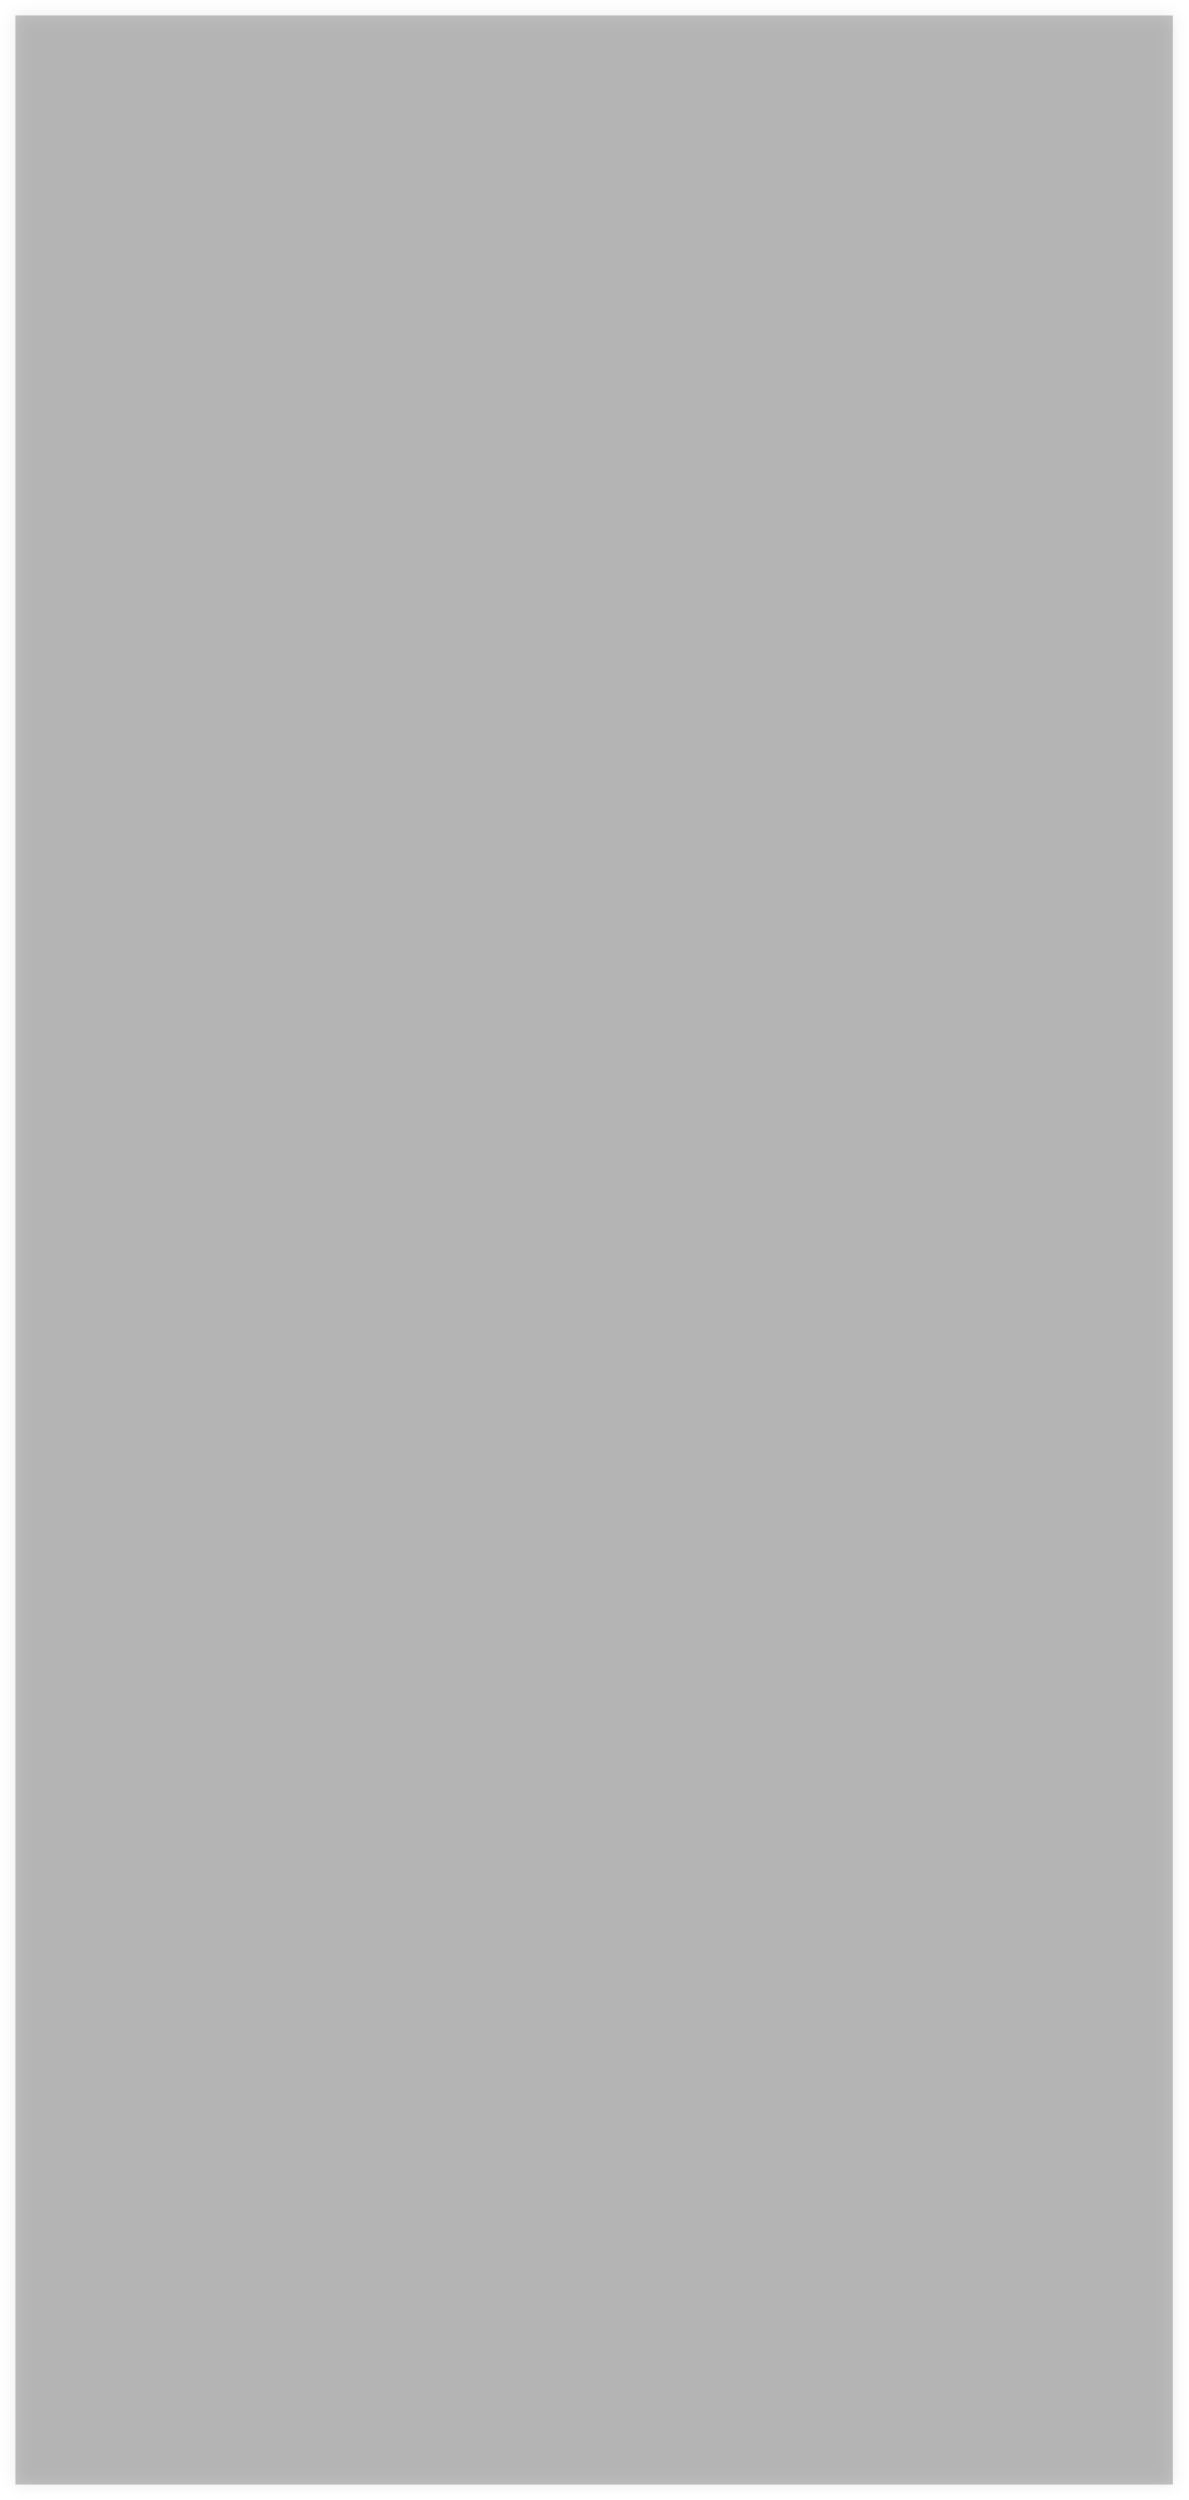
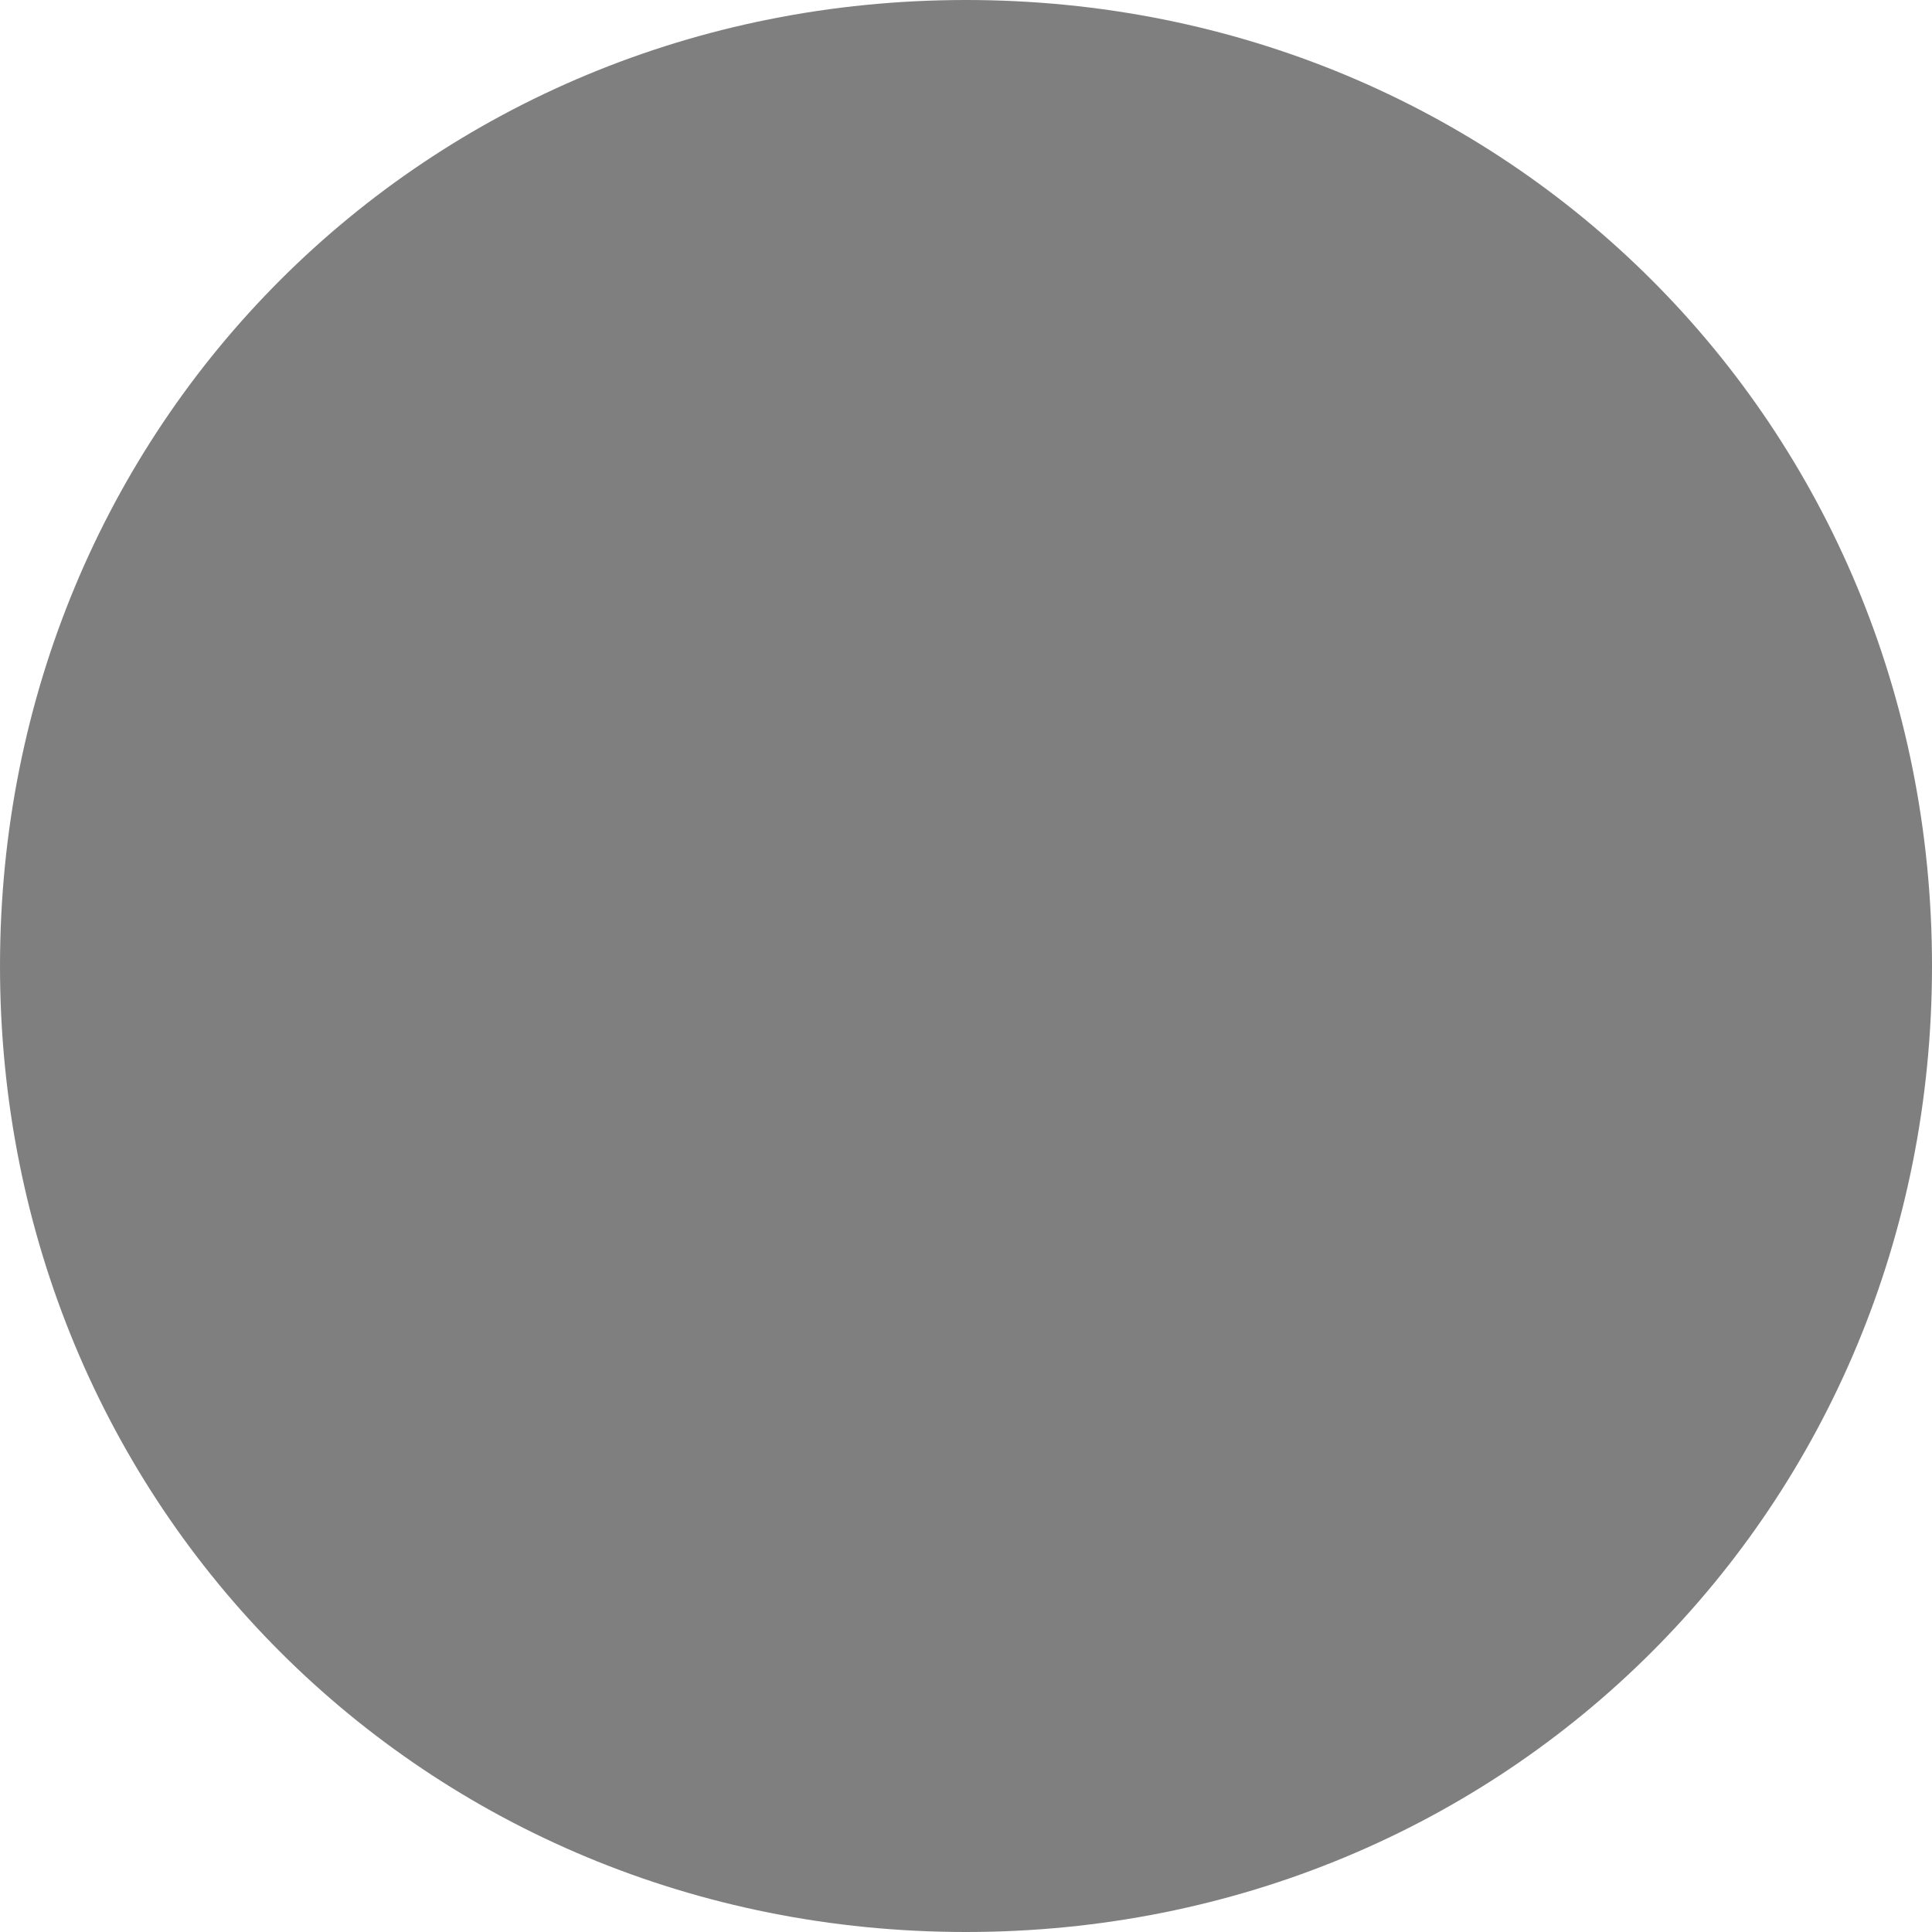
- <svg xmlns="http://www.w3.org/2000/svg" xmlns:xlink="http://www.w3.org/1999/xlink" version="1.1" width="385px" height="810px">
-   <defs>
-     <filter x="2410px" y="1196px" width="385px" height="810px" filterUnits="userSpaceOnUse" id="filter305">
-       <feOffset dx="0" dy="0" in="SourceAlpha" result="shadowOffsetInner" />
-       <feGaussianBlur stdDeviation="2.5" in="shadowOffsetInner" result="shadowGaussian" />
-       <feComposite in2="shadowGaussian" operator="atop" in="SourceAlpha" result="shadowComposite" />
-       <feColorMatrix type="matrix" values="0 0 0 0 0  0 0 0 0 0  0 0 0 0 0  0 0 0 0.349 0  " in="shadowComposite" />
-     </filter>
-     <g id="widget306">
-       <path d="M 2415 1201  L 2790 1201  L 2790 2001  L 2415 2001  L 2415 1201  Z " fill-rule="nonzero" fill="#000000" stroke="none" fill-opacity="0.231" />
-     </g>
-   </defs>
-   <g transform="matrix(1 0 0 1 -2410 -1196 )">
-     <use xlink:href="#widget306" filter="url(#filter305)" />
-     <use xlink:href="#widget306" />
+ <svg xmlns="http://www.w3.org/2000/svg" version="1.1" width="16px" height="16px">
+   <g transform="matrix(1 0 0 1 -486 -305 )">
+     <path d="M 494 305  C 498.48 305  502 308.52  502 313  C 502 317.48  498.48 321  494 321  C 489.52 321  486 317.48  486 313  C 486 308.52  489.52 305  494 305  Z " fill-rule="nonzero" fill="#7f7f7f" stroke="none" />
  </g>
</svg>
